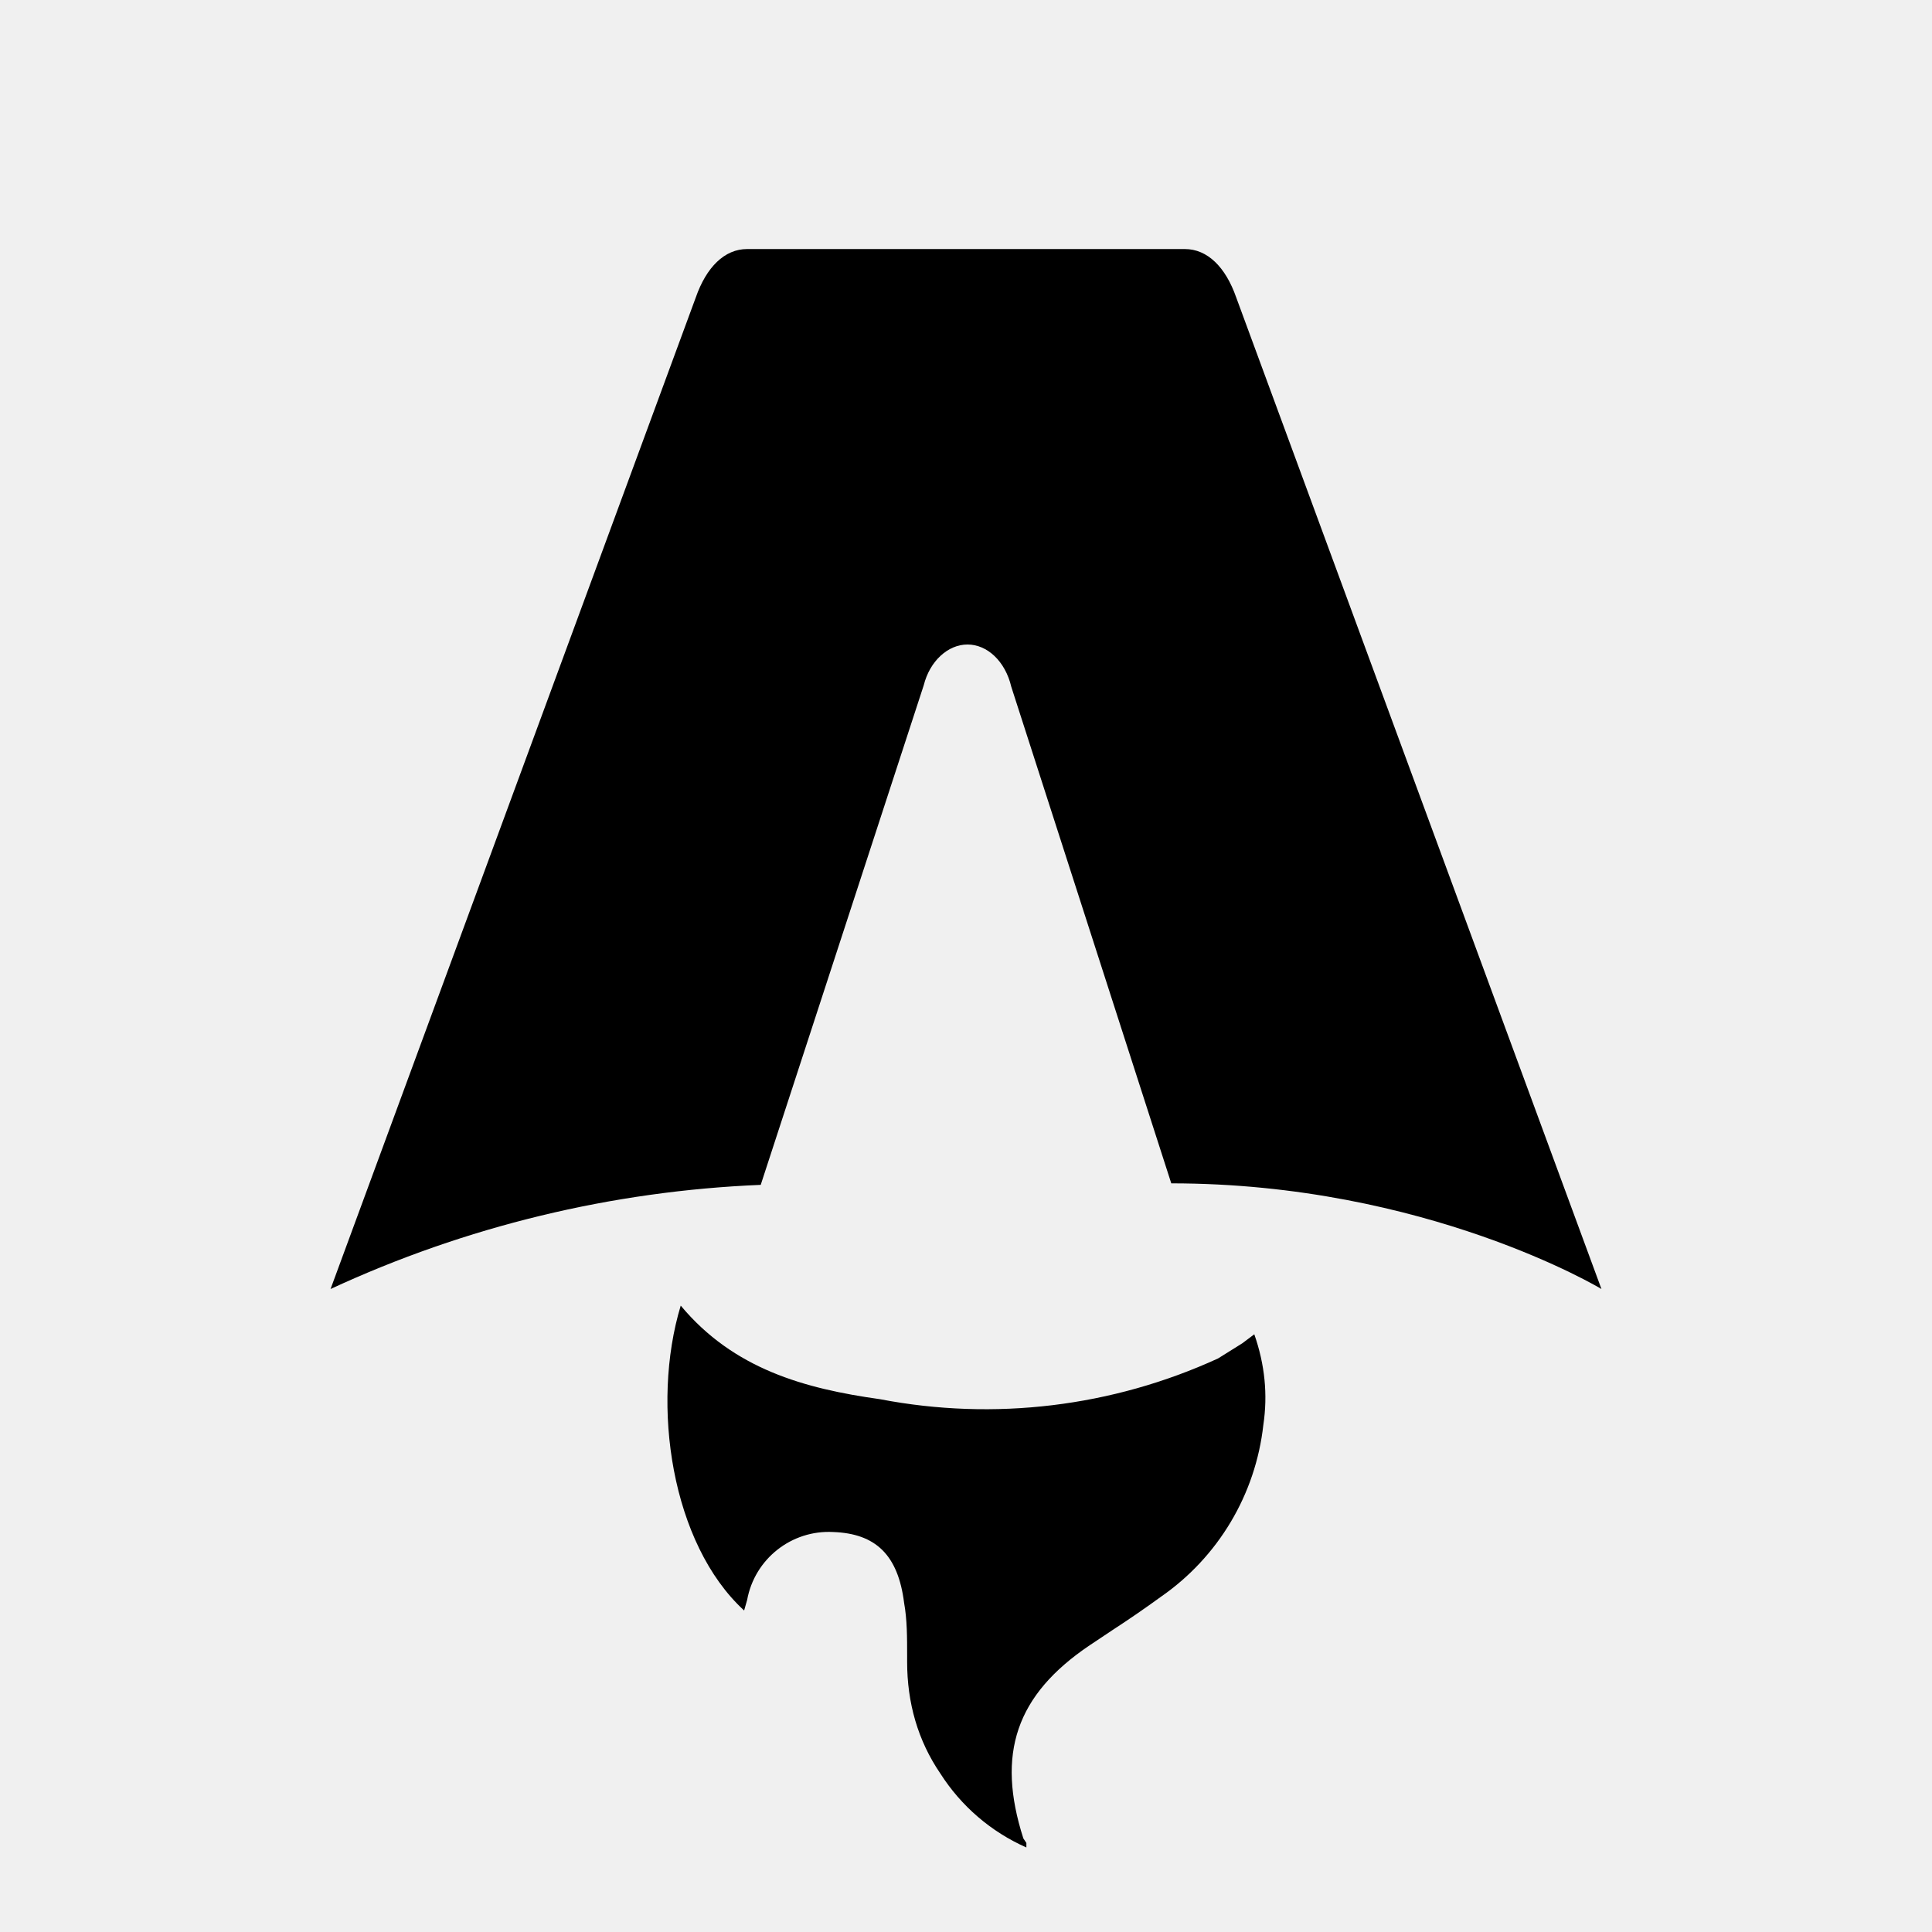
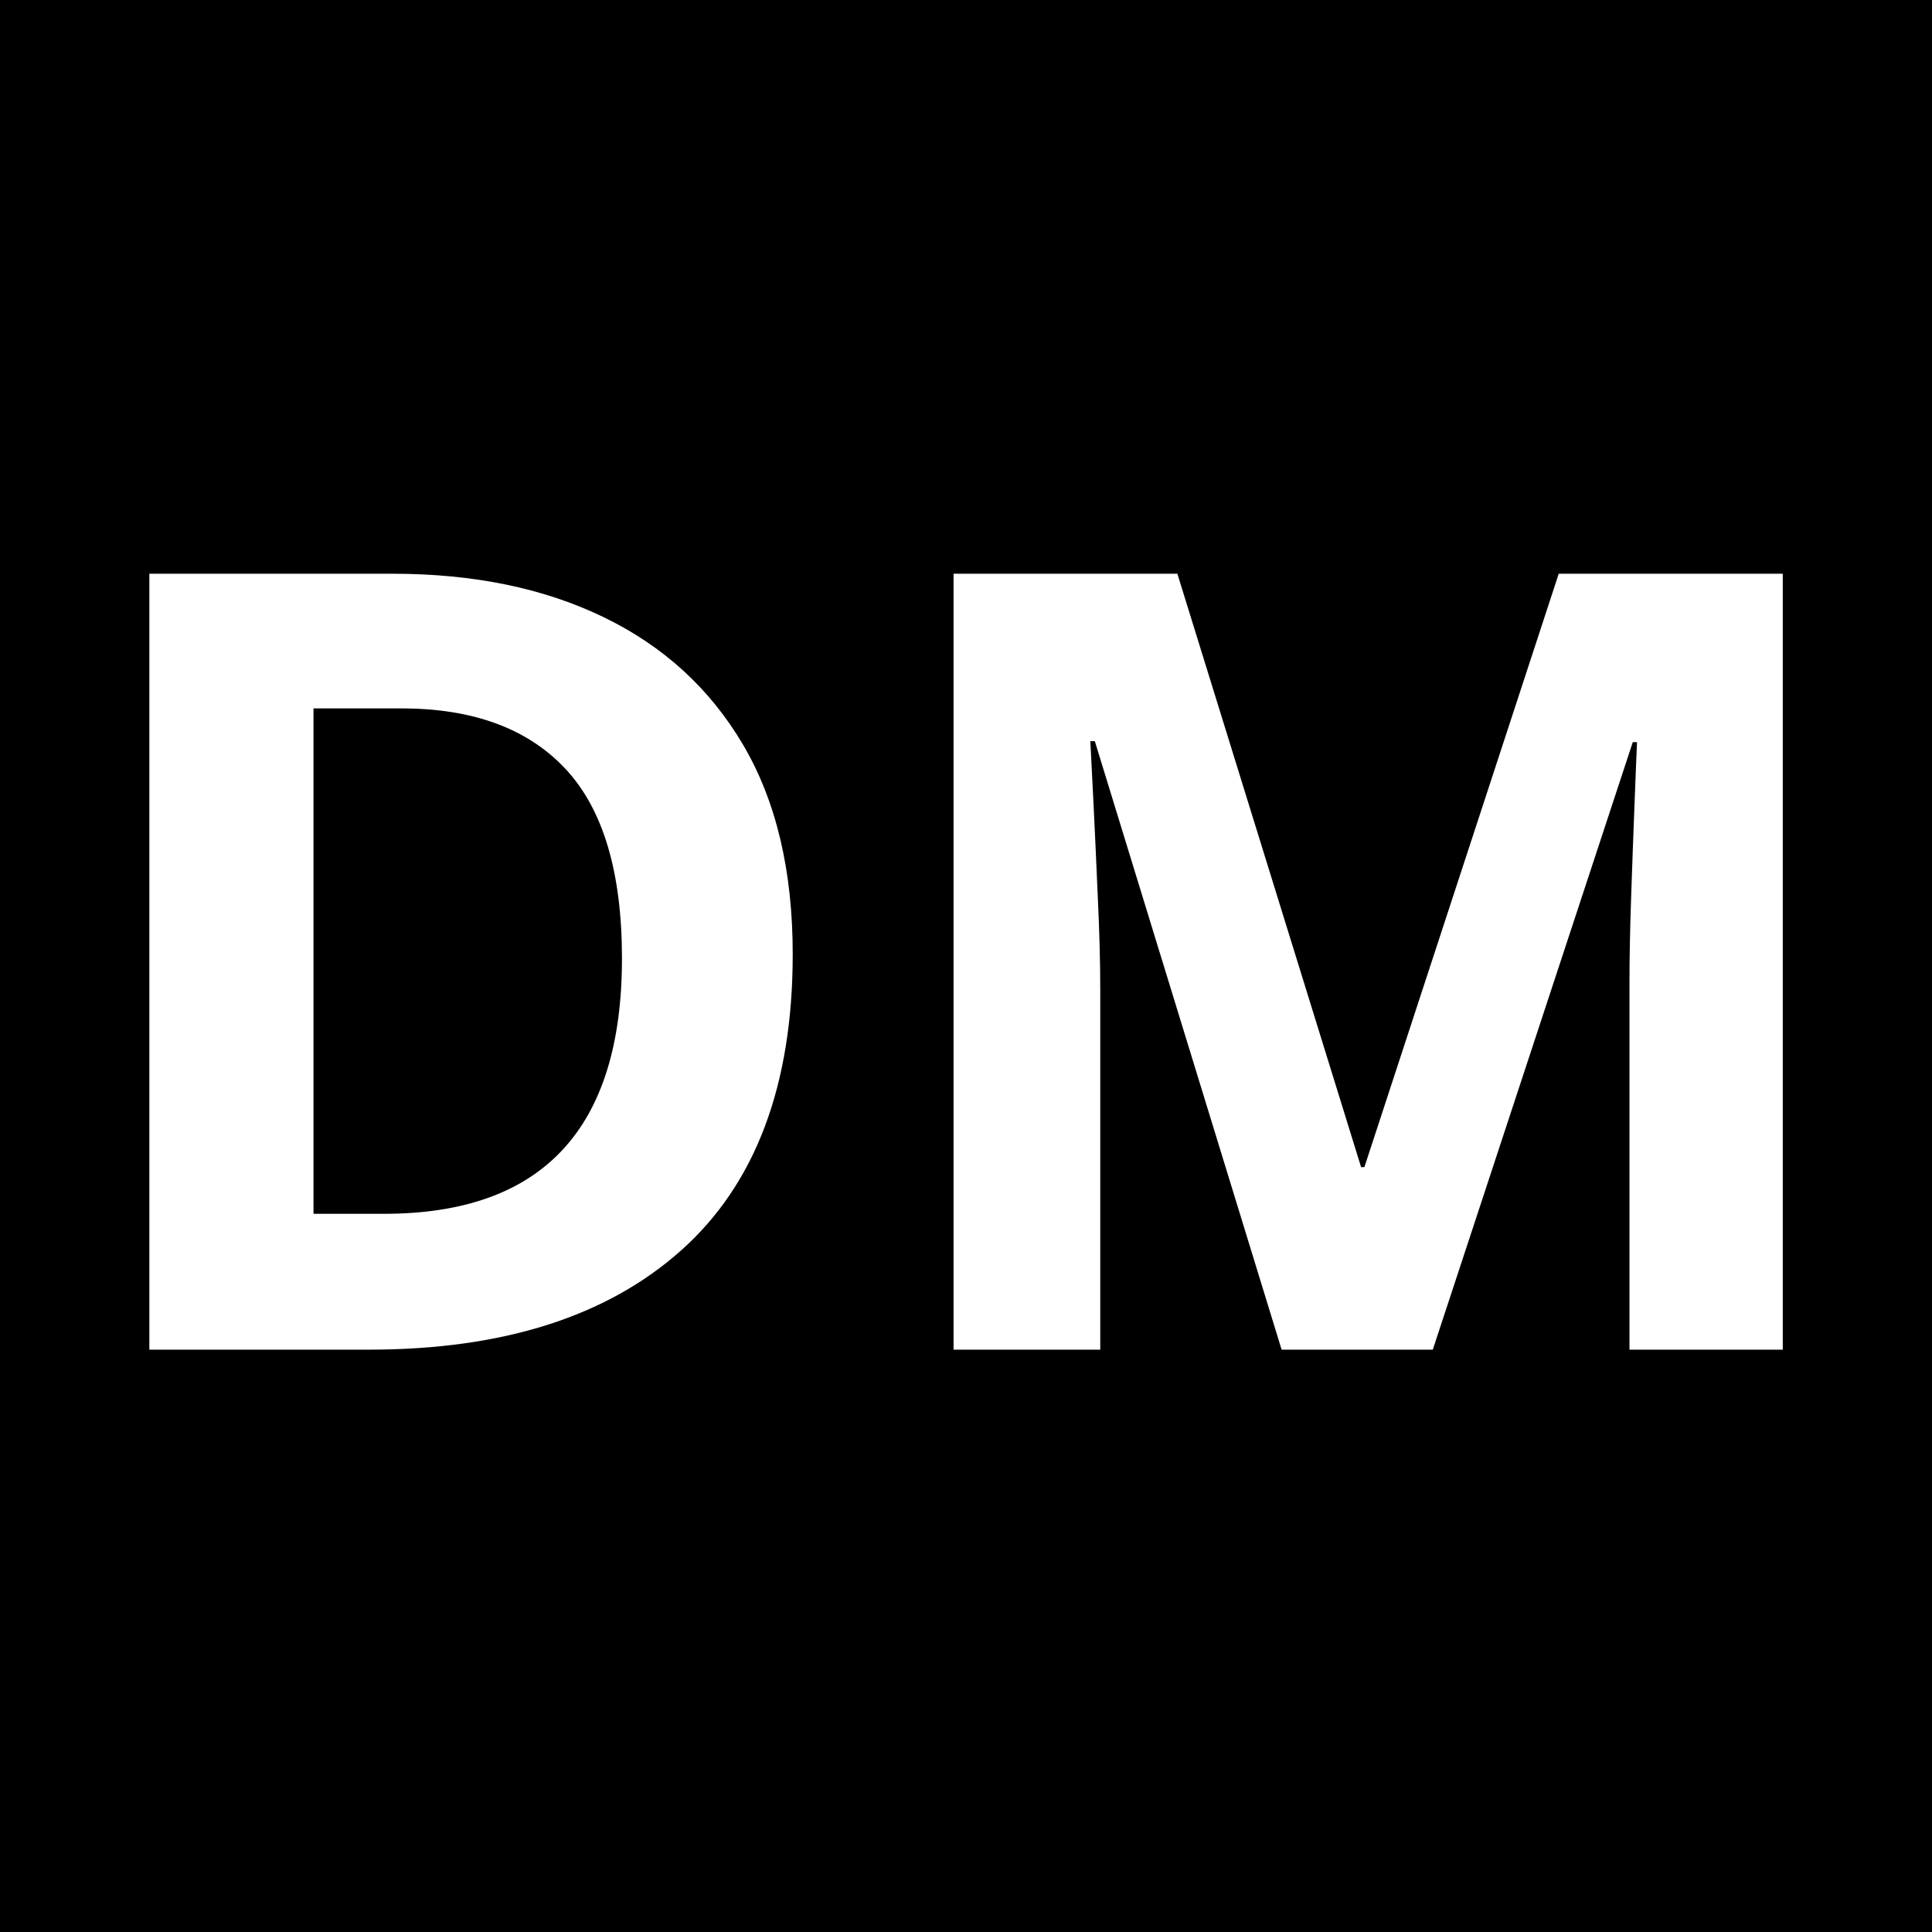
- <svg xmlns="http://www.w3.org/2000/svg" fill="none" viewBox="0 0 128 128">
-   <path d="M50.4 78.5a75.1 75.1 0 0 0-28.5 6.9l24.2-65.7c.7-2 1.9-3.2 3.4-3.2h29c1.5 0 2.7 1.2 3.4 3.2l24.2 65.7s-11.6-7-28.5-7L67 45.5c-.4-1.7-1.6-2.8-2.9-2.8-1.3 0-2.5 1.1-2.9 2.7L50.4 78.5Zm-1.1 28.2Zm-4.2-20.2c-2 6.6-.6 15.8 4.2 20.2a17.5 17.5 0 0 1 .2-.7 5.5 5.5 0 0 1 5.7-4.5c2.8.1 4.3 1.5 4.7 4.7.2 1.1.2 2.3.2 3.5v.4c0 2.7.7 5.2 2.2 7.4a13 13 0 0 0 5.7 4.9v-.3l-.2-.3c-1.8-5.6-.5-9.5 4.4-12.8l1.5-1a73 73 0 0 0 3.2-2.2 16 16 0 0 0 6.8-11.4c.3-2 .1-4-.6-6l-.8.6-1.6 1a37 37 0 0 1-22.4 2.7c-5-.7-9.7-2-13.2-6.2Z" />
+ <svg xmlns="http://www.w3.org/2000/svg" viewBox="0 0 128 128">
+   <rect width="128" height="128" fill="#000" />
+   <text x="50%" y="50%" dominant-baseline="middle" text-anchor="middle" font-family="sans-serif" font-weight="bold" font-size="72" fill="#FFF">
+     DM
+   </text>
  <style>
-         path { fill: #000; }
-         @media (prefers-color-scheme: dark) {
-             path { fill: #FFF; }
-         }
-     </style>
+     @media (prefers-color-scheme: dark) {
+       rect { fill: #FFF; }
+       text { fill: #000; }
+     }
+   </style>
</svg>
